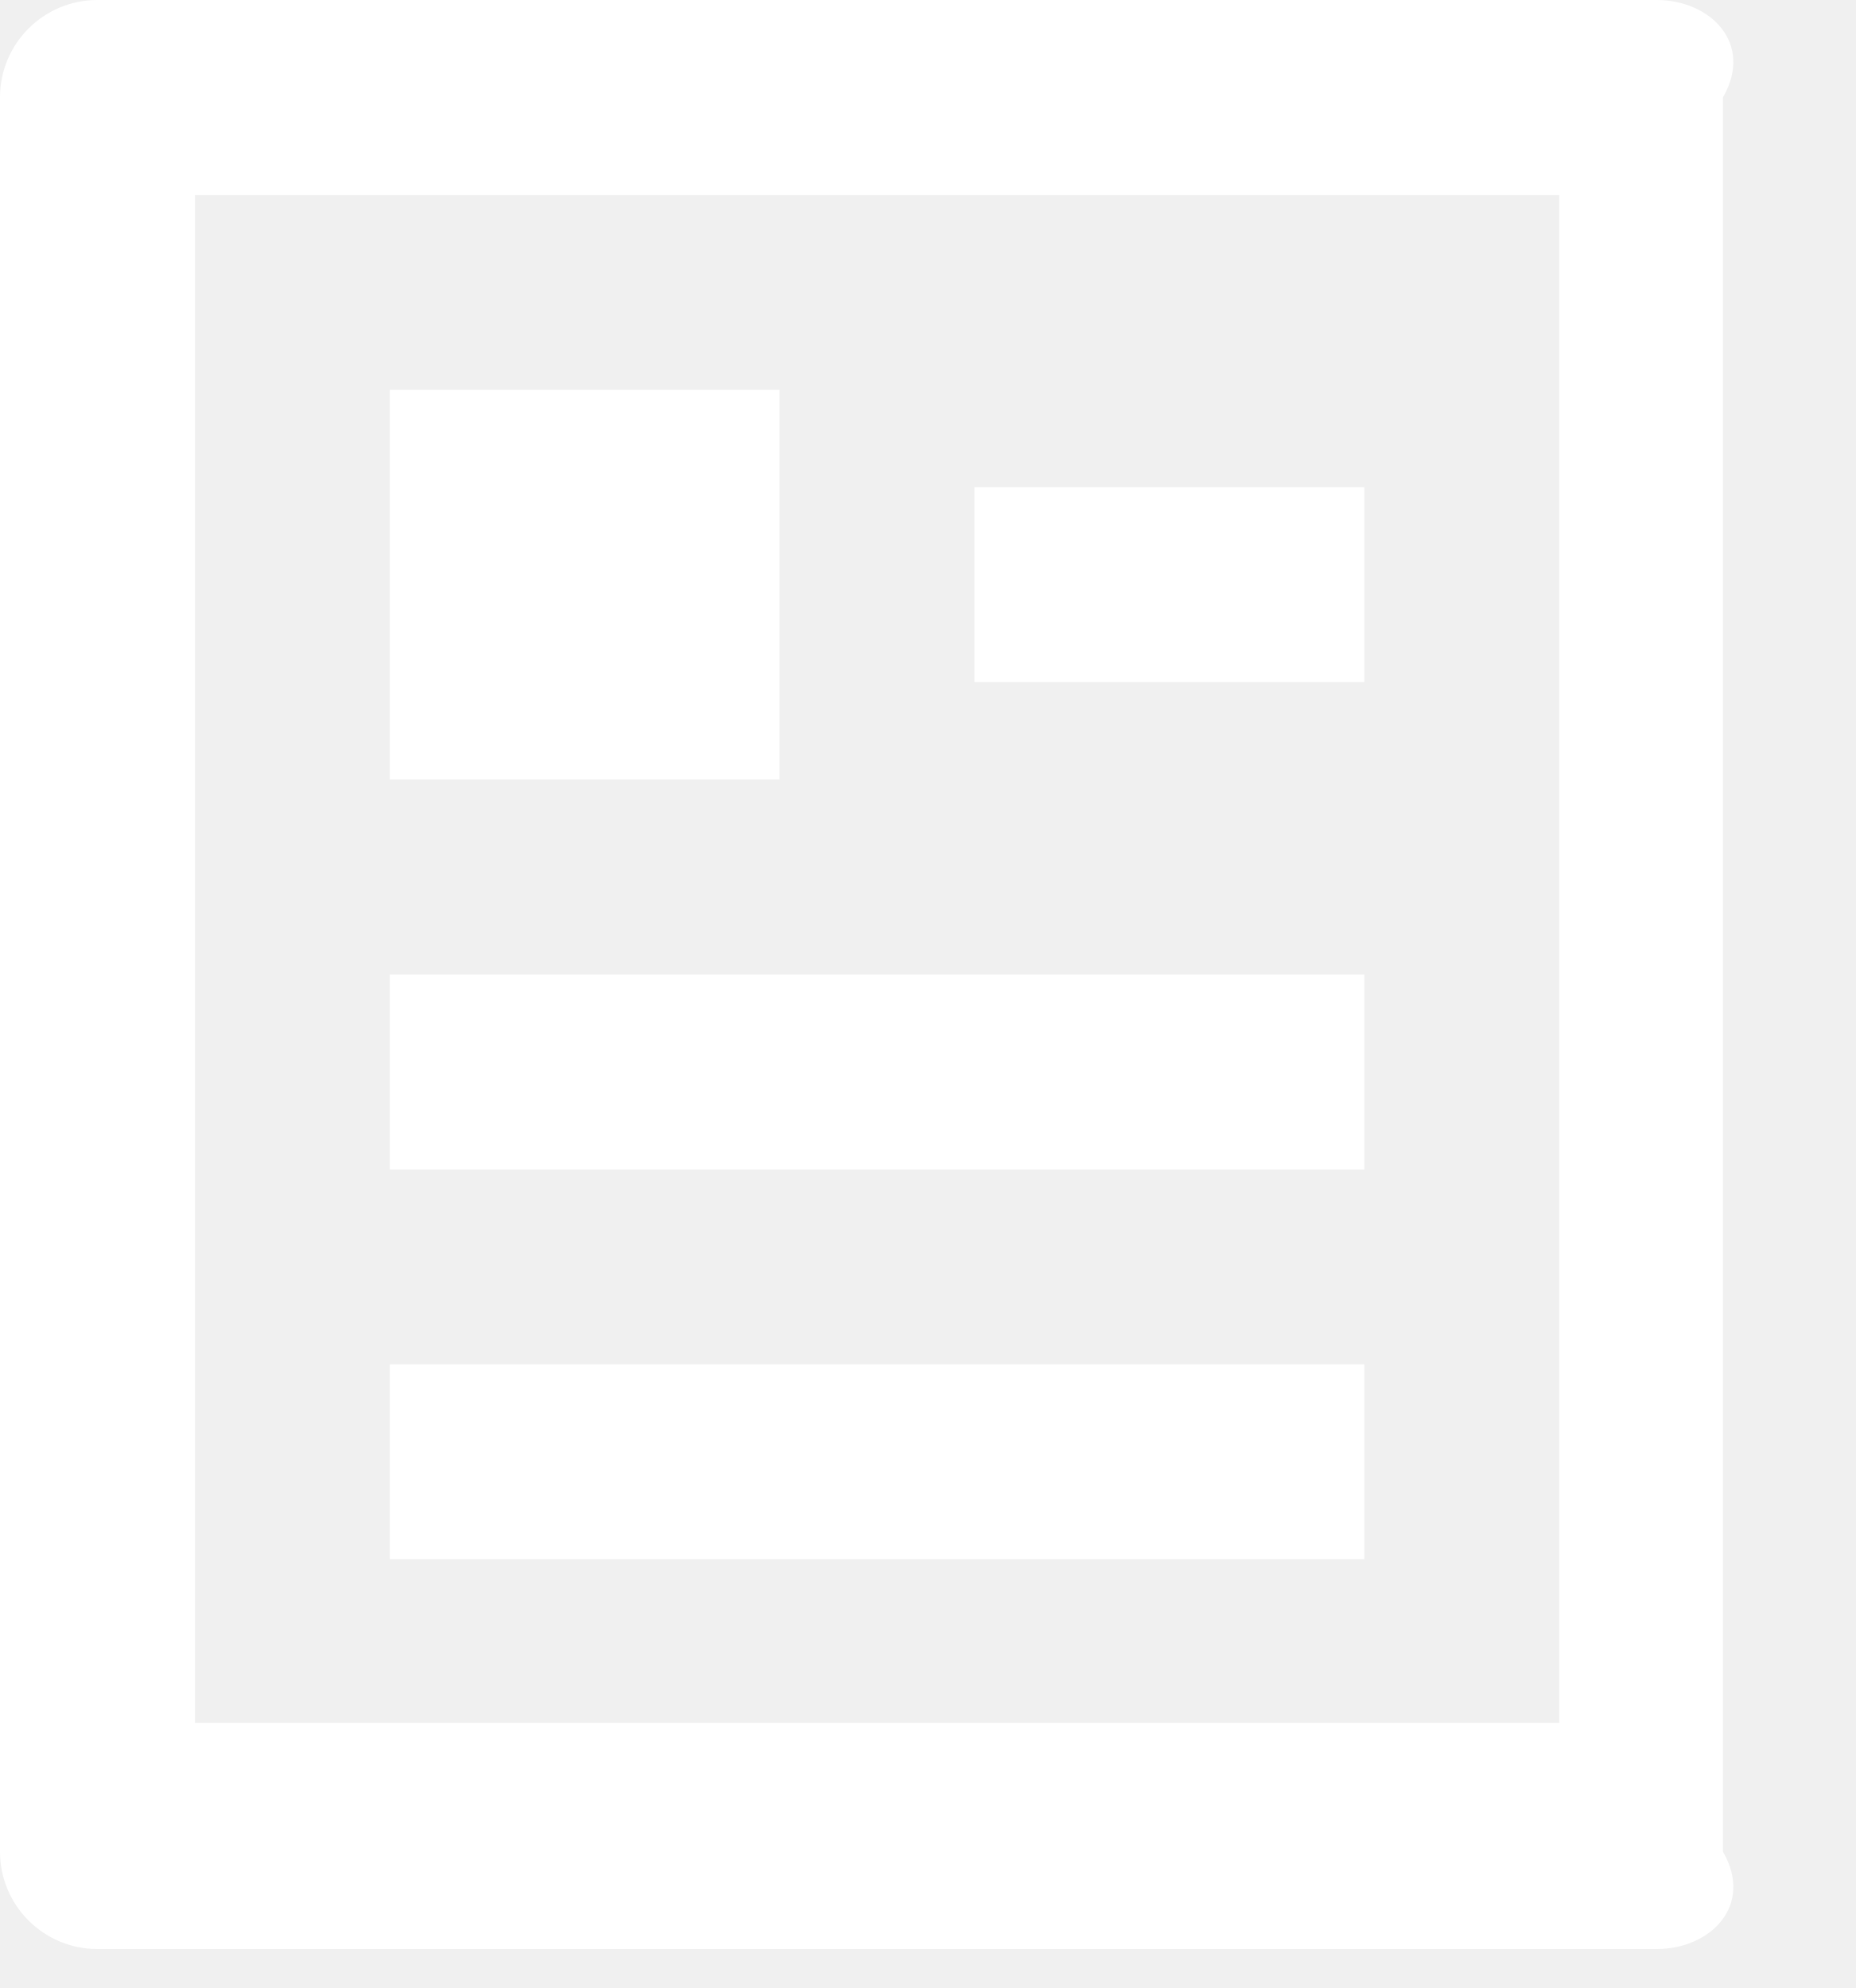
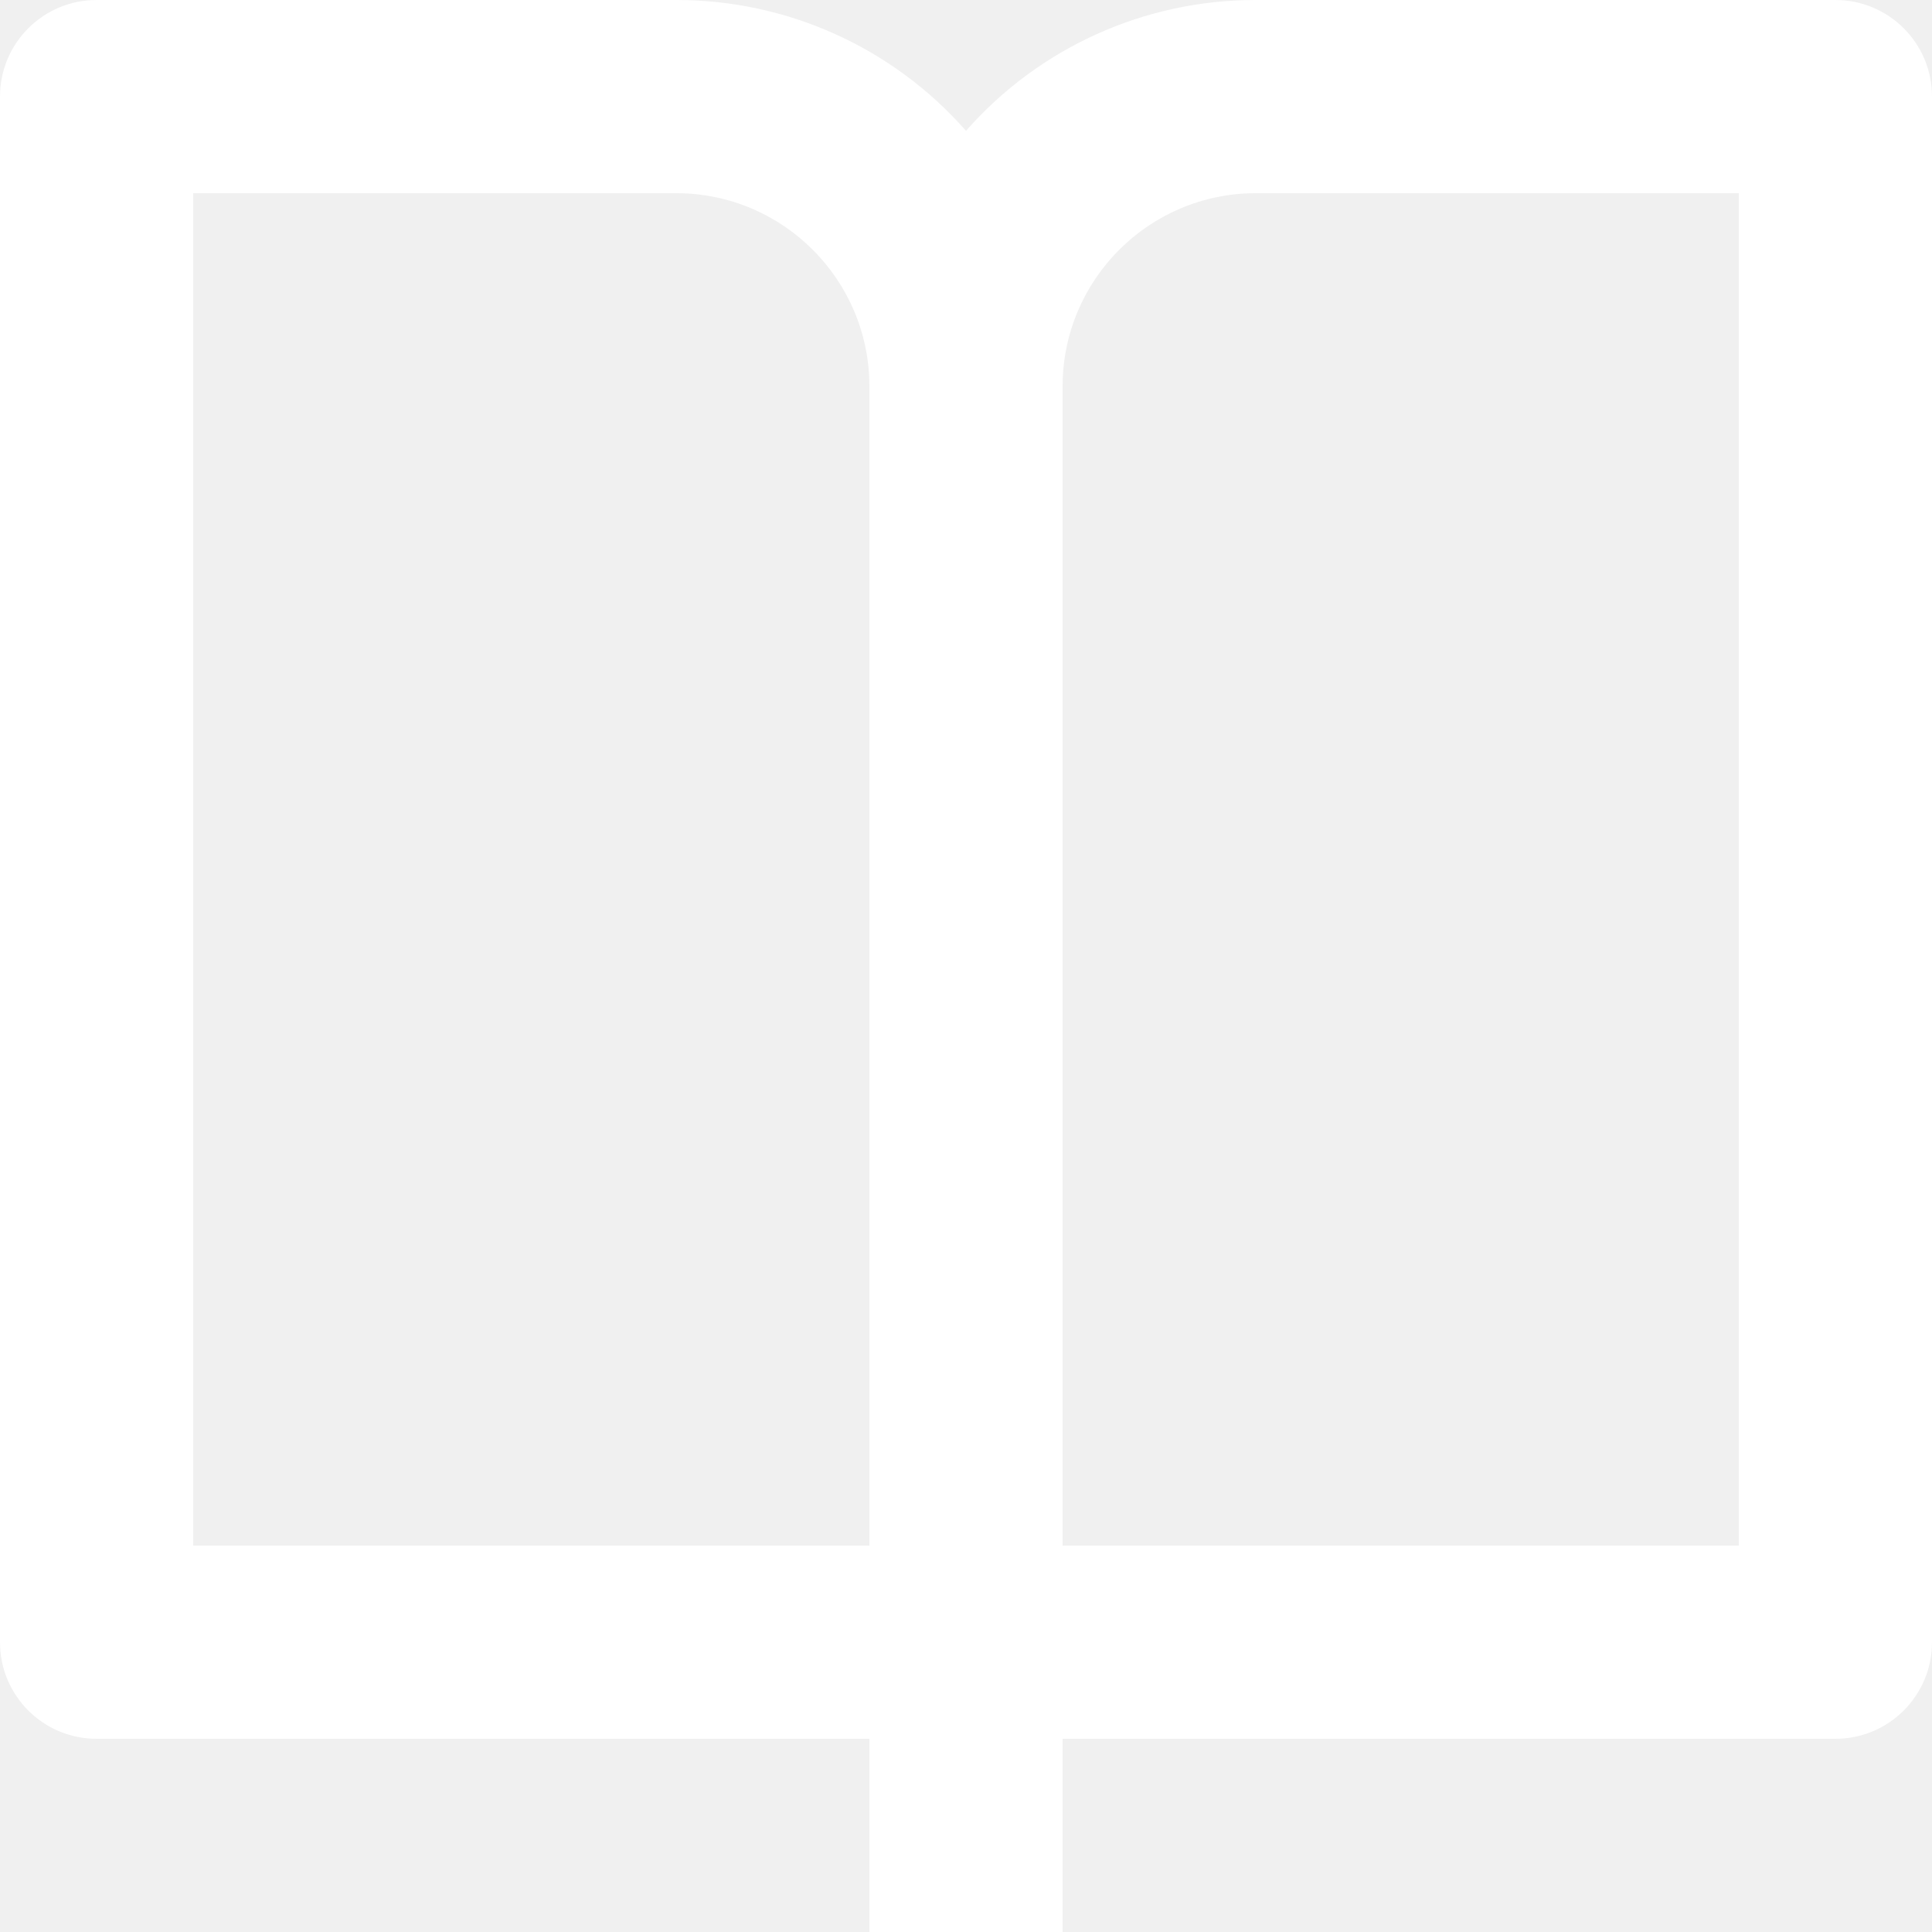
- <svg xmlns="http://www.w3.org/2000/svg" version="1.1" width="14px" height="15px">
-   <g transform="matrix(1 0 0 1 -20 -31 )">
-     <path d="M 13 13.971  C 13.235 14.377  12.906 14.706  12.5 14.706  L 0.735 14.706  C 0.329 14.706  0 14.377  0 13.971  L 0 0.735  C 0 0.329  0.329 0  0.735 0  L 12.5 0  C 12.906 0  13.235 0.329  13 0.735  L 13 13.971  Z M 1.471 13  L 11.765 13  L 11.765 1.471  L 1.471 1.471  L 1.471 13  Z M 2.941 5.882  L 2.941 2.941  L 5.882 2.941  L 5.882 5.882  L 2.941 5.882  Z M 2.941 8.824  L 2.941 7.353  L 10.294 7.353  L 10.294 8.824  L 2.941 8.824  Z M 2.941 11.765  L 2.941 10.294  L 10.294 10.294  L 10.294 11.765  L 2.941 11.765  Z M 7.353 5.147  L 7.353 3.676  L 10.294 3.676  L 10.294 5.147  L 7.353 5.147  Z " fill-rule="nonzero" fill="#ffffff" stroke="none" transform="matrix(1 0 0 1 20 31 )" />
+ <svg xmlns="http://www.w3.org/2000/svg" version="1.1" width="14px" height="14px">
+   <g transform="matrix(1 0 0 1 -20 -76 )">
+     <path d="M 13.3 12.6  L 7.7 12.6  L 7.7 14  L 6.3 14  L 6.3 12.6  L 0.7 12.6  C 0.313 12.6  0 12.287  0 11.9  L 0 0.7  C 0 0.313  0.313 0  0.7 0  L 4.9 0  C 5.704 -0.001  6.469 0.344  7 0.948  C 7.531 0.344  8.296 -0.001  9.1 0  L 13.3 0  C 13.687 0  14 0.313  14 0.7  L 14 11.9  C 14 12.287  13.687 12.6  13.3 12.6  Z M 7.7 11.2  L 12.6 11.2  L 12.6 1.4  L 9.1 1.4  C 8.327 1.4  7.7 2.027  7.7 2.8  L 7.7 11.2  Z M 1.4 11.2  L 6.3 11.2  L 6.3 2.8  C 6.3 2.027  5.673 1.4  4.9 1.4  L 1.4 1.4  L 1.4 11.2  Z " fill-rule="nonzero" fill="#ffffff" stroke="none" transform="matrix(1 0 0 1 20 76 )" />
  </g>
</svg>
